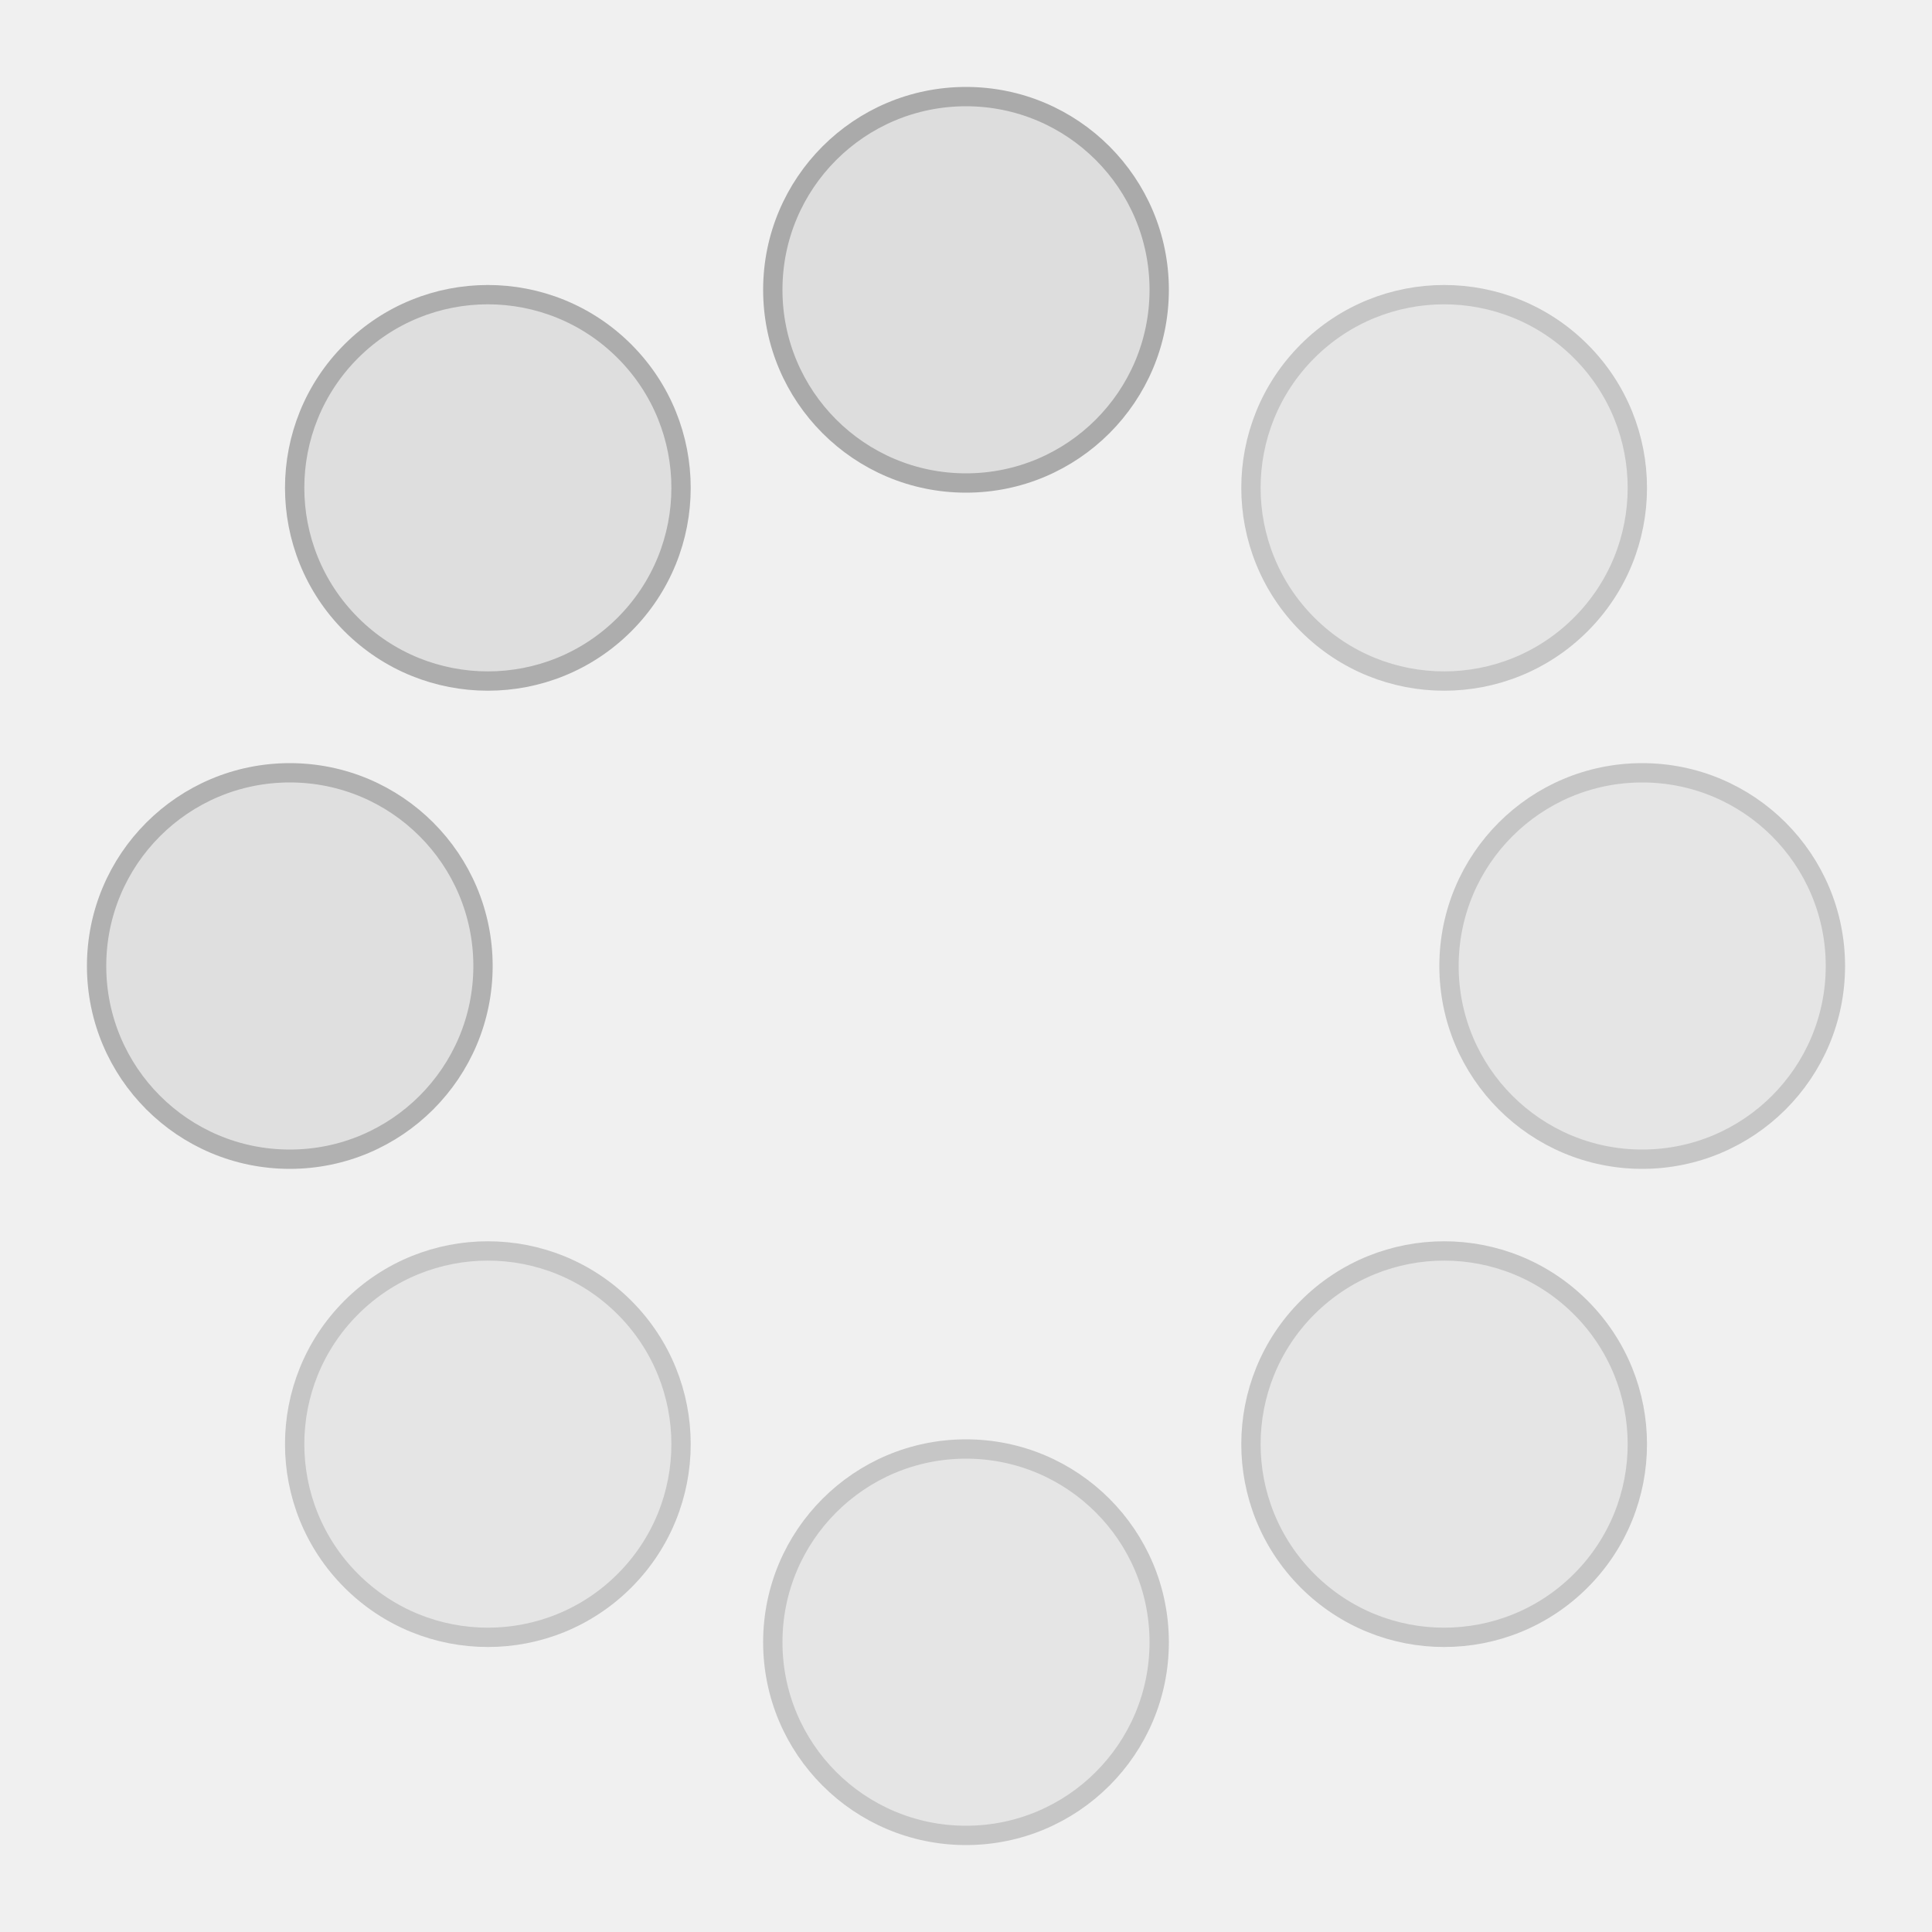
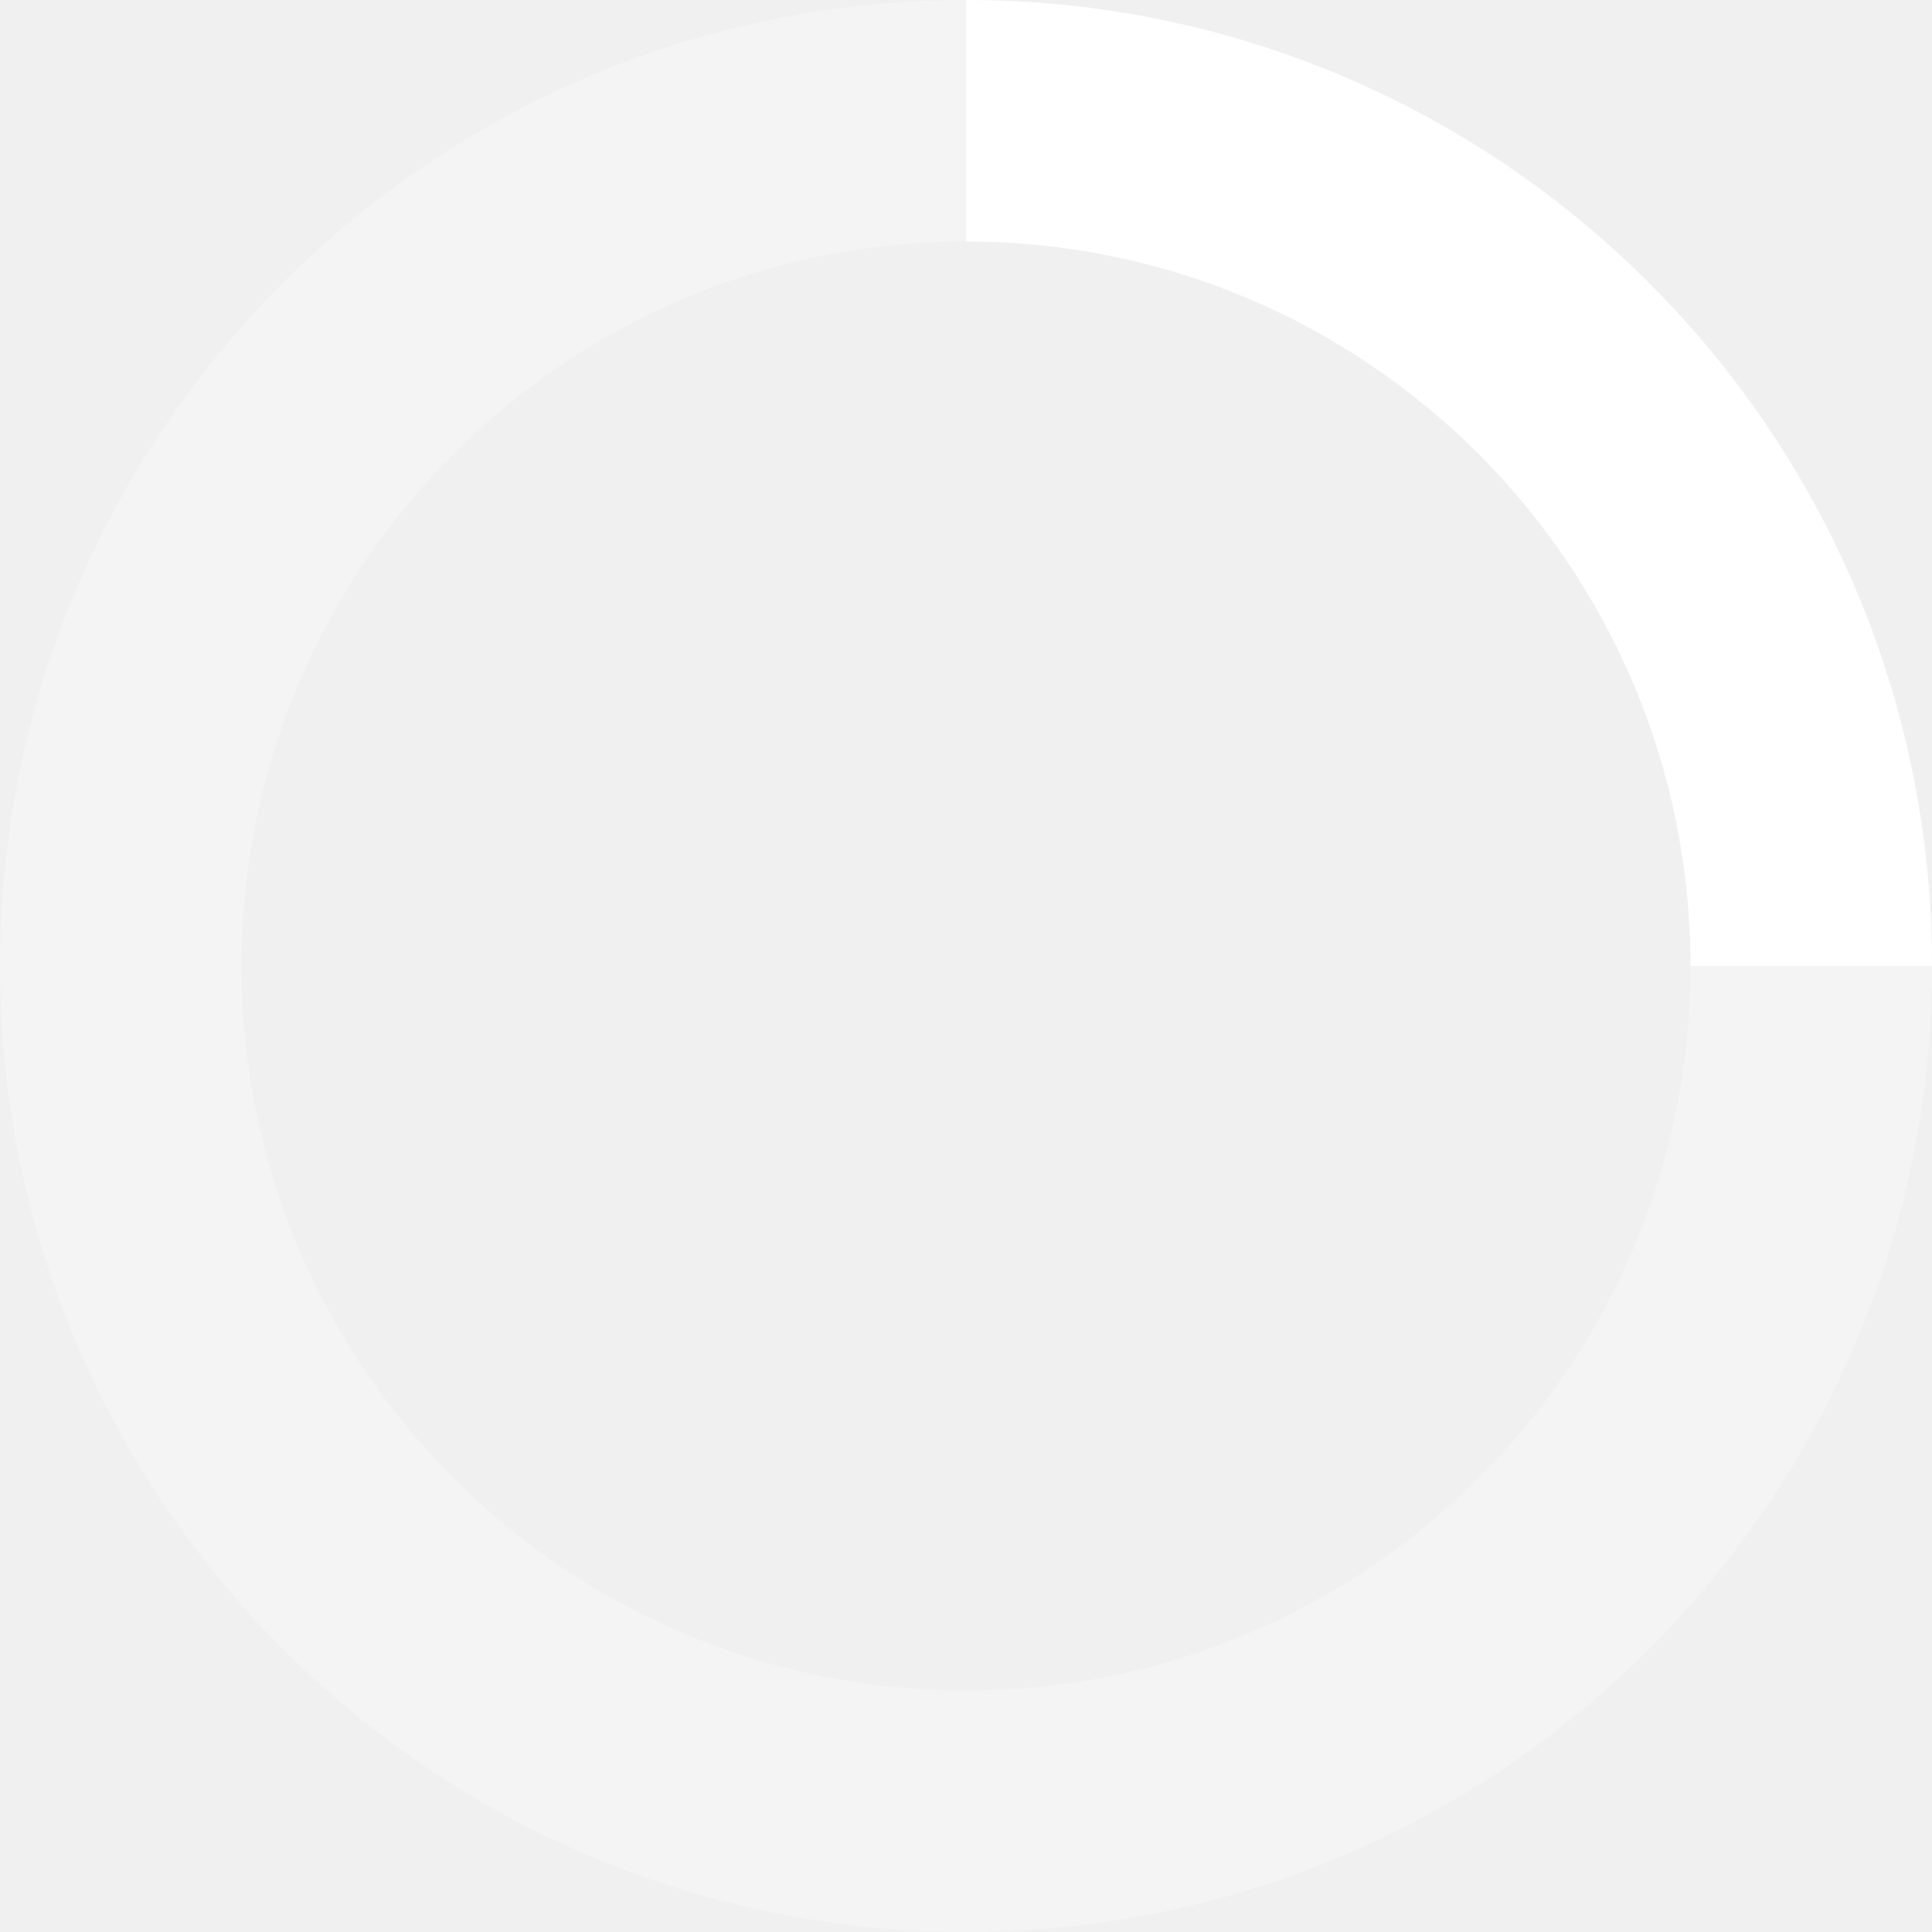
- <svg xmlns="http://www.w3.org/2000/svg" xmlns:xlink="http://www.w3.org/1999/xlink" version="1.1" width="100" height="100" viewBox="-50 -50 100 100">
-   <defs>
-     <circle id="c" cx="0" cy="-35" r="10" style="fill:#ddd;stroke:#aaa;stroke-width:1" />
-   </defs>
-   <g>
-     <use xlink:href="#c" style="opacity:1;" />
-     <use xlink:href="#c" transform="rotate(45)" style="opacity:0.6;" />
-     <use xlink:href="#c" transform="rotate(90)" style="opacity:0.6;" />
-     <use xlink:href="#c" transform="rotate(135)" style="opacity:0.6;" />
-     <use xlink:href="#c" transform="rotate(180)" style="opacity:0.6;" />
-     <use xlink:href="#c" transform="rotate(225)" style="opacity:0.6;" />
-     <use xlink:href="#c" transform="rotate(270)" style="opacity:0.9;" />
-     <use xlink:href="#c" transform="rotate(315)" style="opacity:0.95;" />
-     <animateTransform attributeName="transform" attributeType="XML" type="rotate" begin="0s" dur="0.7s" repeatCount="indefinite" calcMode="discrete" values="0; 45; 90; 135; 180; 225; 270; 315" keyTimes="0.0; 0.1; 0.2; 0.3; 0.4; 0.5; 0.6; 0.7" />
-   </g>
+ <svg xmlns="http://www.w3.org/2000/svg" viewBox="0 0 32 32" width="32" height="32" fill="white">
+   <path opacity=".25" d="M16 0 A16 16 0 0 0 16 32 A16 16 0 0 0 16 0 M16 4 A12 12 0 0 1 16 28 A12 12 0 0 1 16 4" />
+   <path d="M16 0 A16 16 0 0 1 32 16 L28 16 A12 12 0 0 0 16 4z">
+     <animateTransform attributeName="transform" type="rotate" from="0 16 16" to="360 16 16" dur="0.8s" repeatCount="indefinite" />
+   </path>
</svg>
